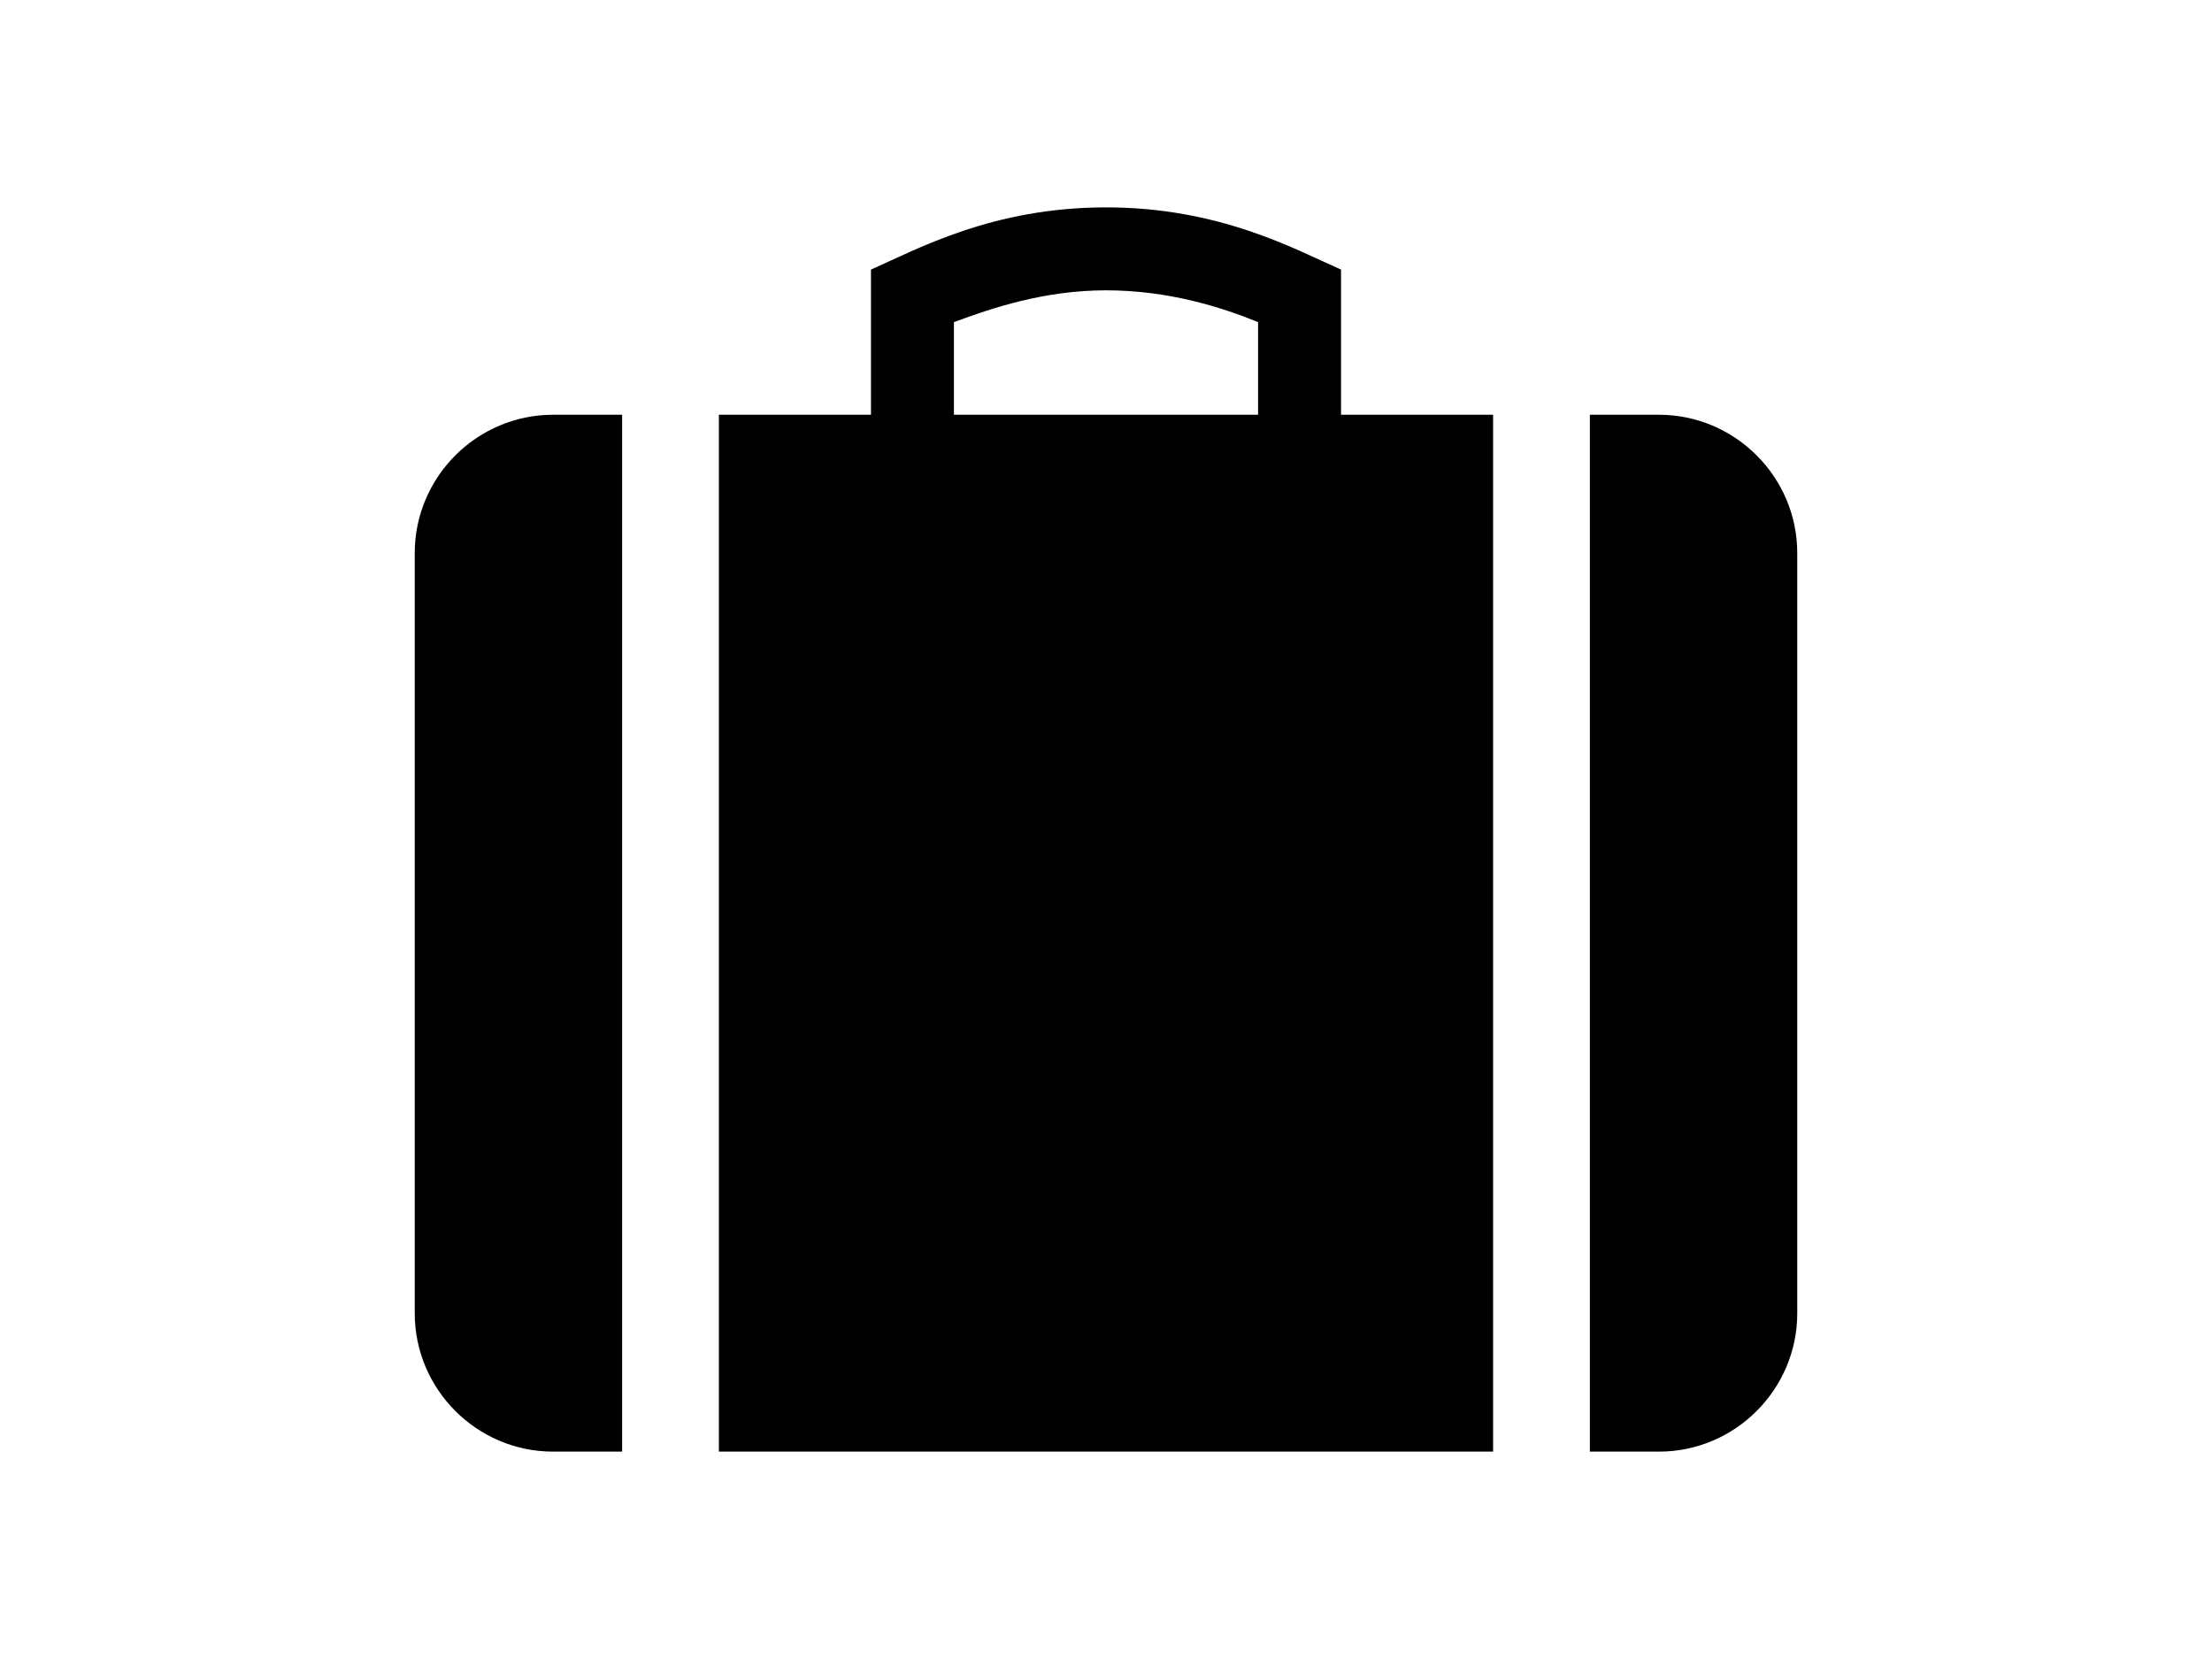
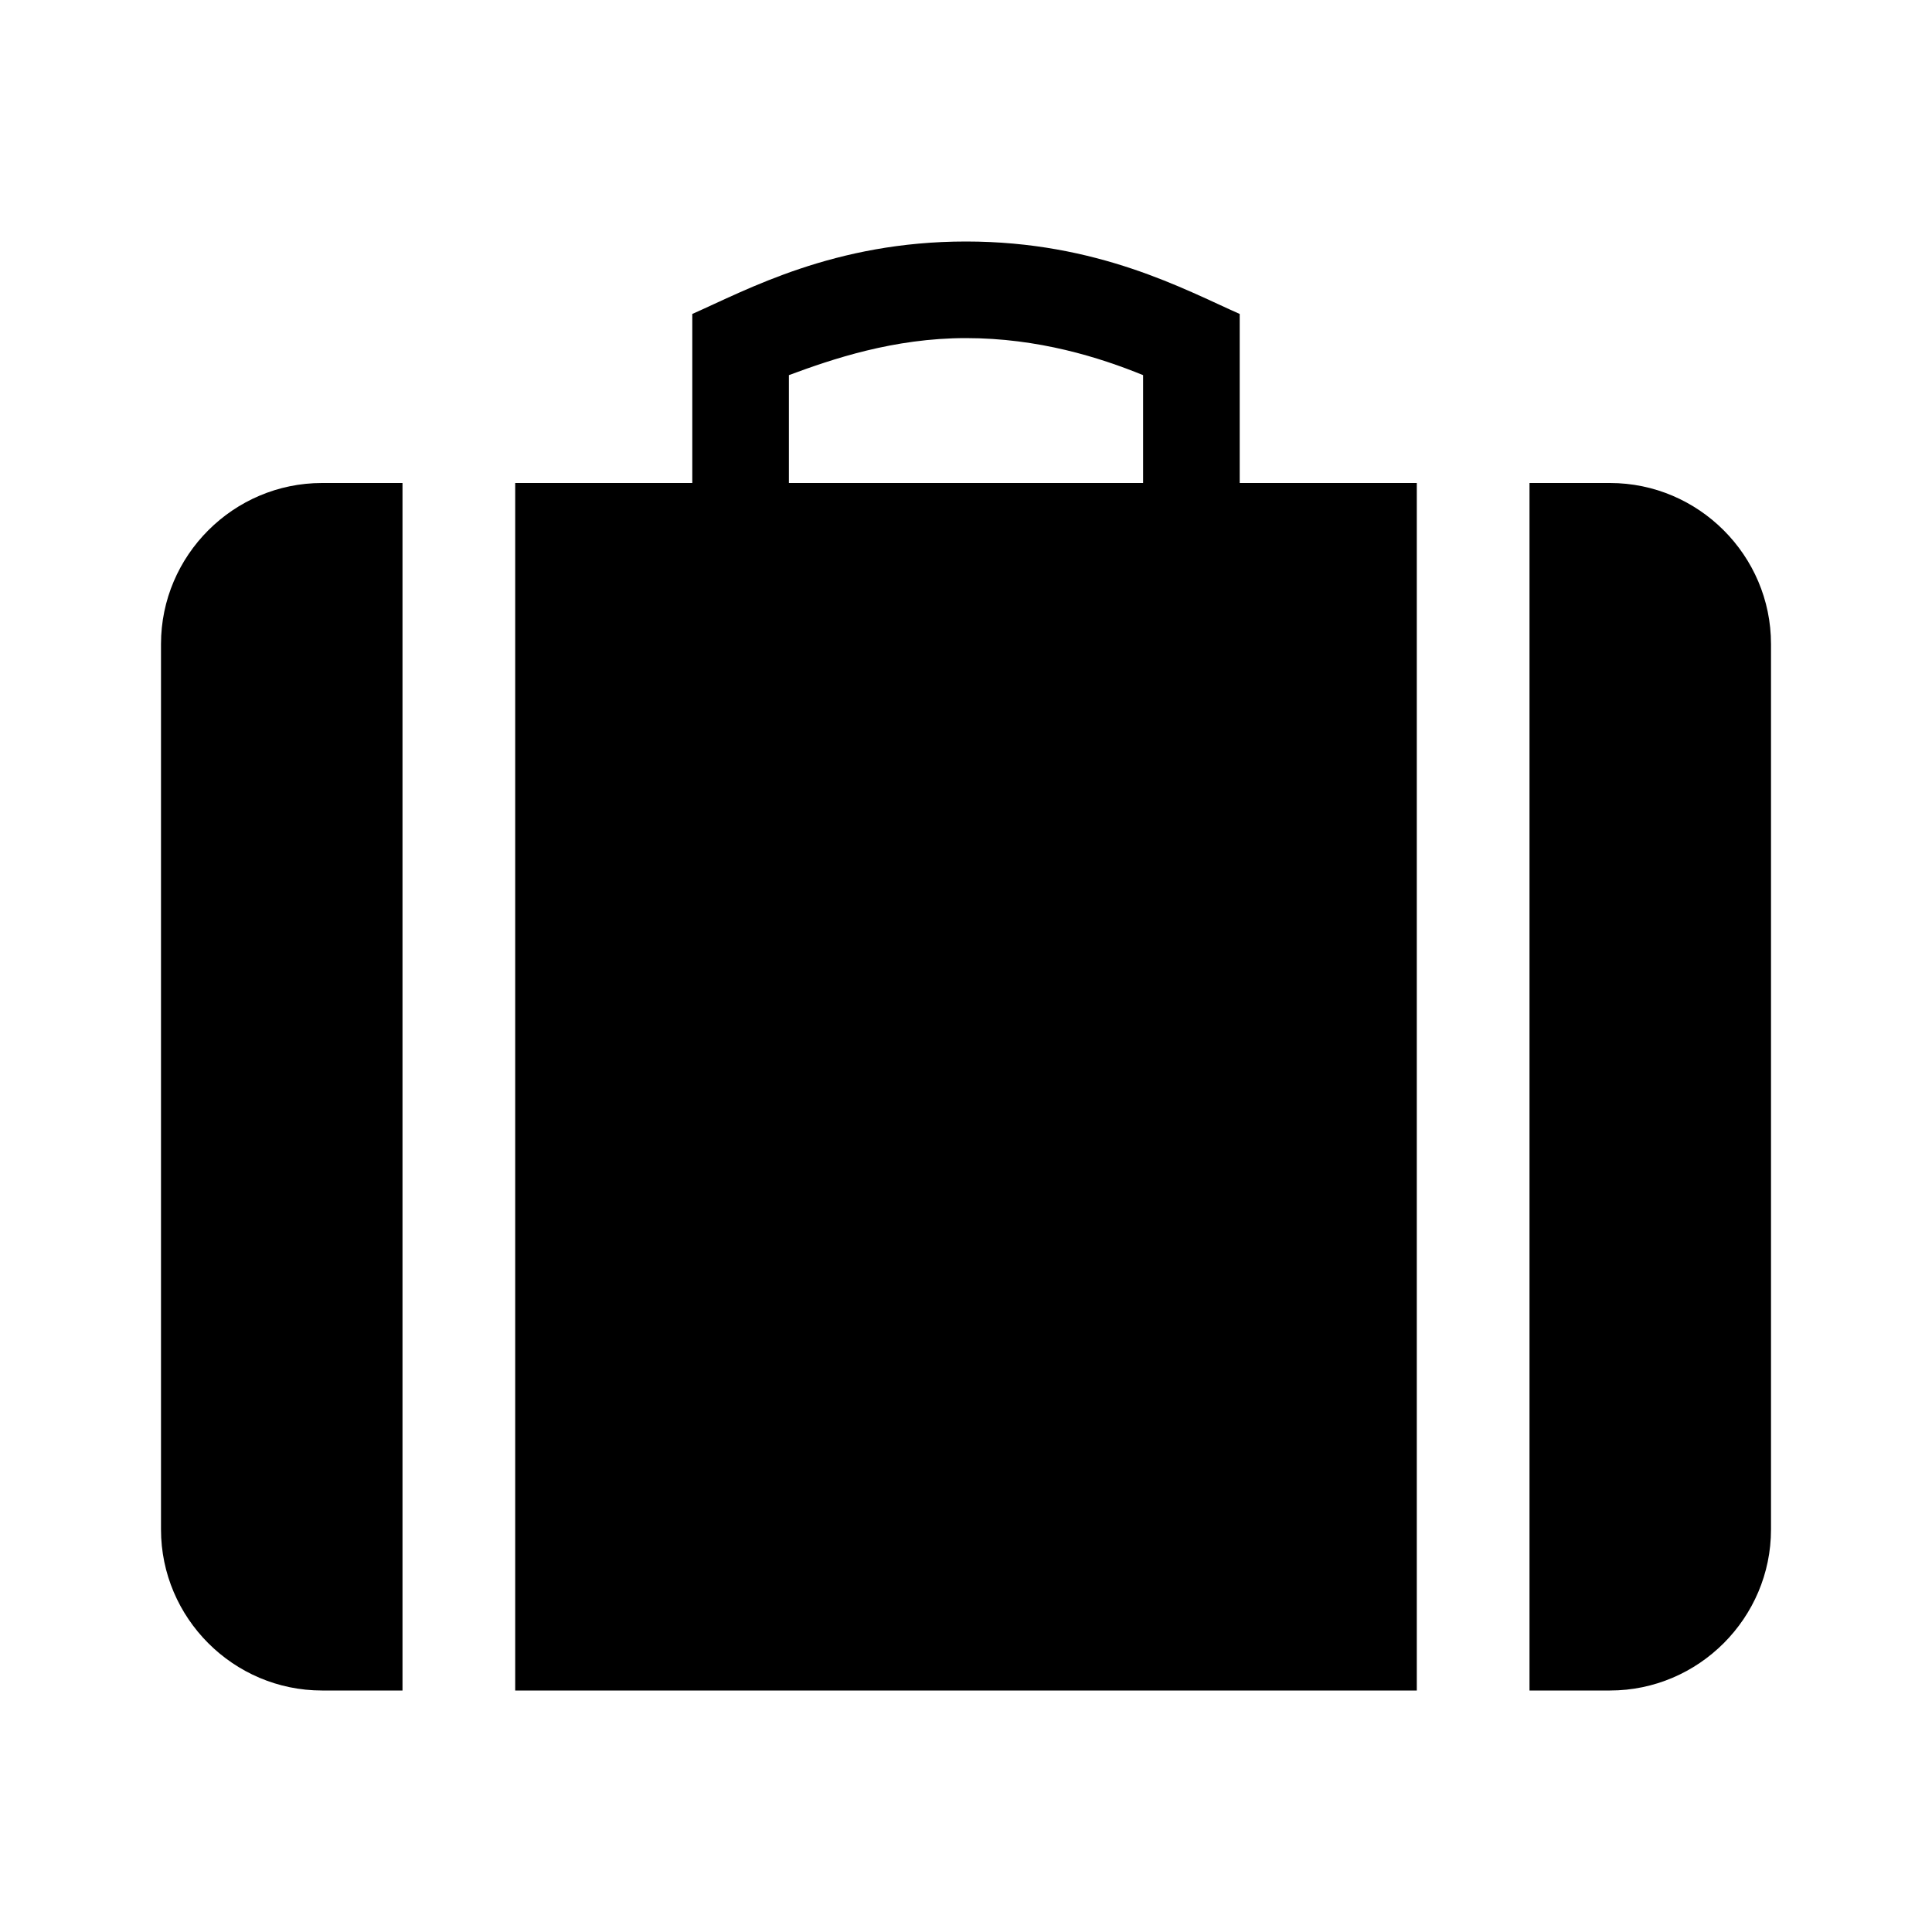
- <svg xmlns="http://www.w3.org/2000/svg" id="overjoyed" alt="overjoyed" title="overjoyed" width="640" height="480" viewBox="-10 -10 120 120">
+ <svg xmlns="http://www.w3.org/2000/svg" id="overjoyed" alt="overjoyed" title="overjoyed" width="100%" height="100%" viewBox="-10 -10 120 120">
  <path d="M90 20h-5v75h5c5.5 0 10-4.5 10-10V30c0-5.5-4.5-10-10-10zM0 30v55c0 5.5 4.5 10 10 10h5V20h-5C4.5 20 0 24.5 0 30zM67 9.5C63.6 8 58.2 5 50 5S36.4 8 33 9.5V20H22v75h56V20H67V9.5zM61 20H39v-6.7c2.7-1 6.5-2.3 11-2.3s8.3 1.2 11 2.3V20z" />
</svg>
